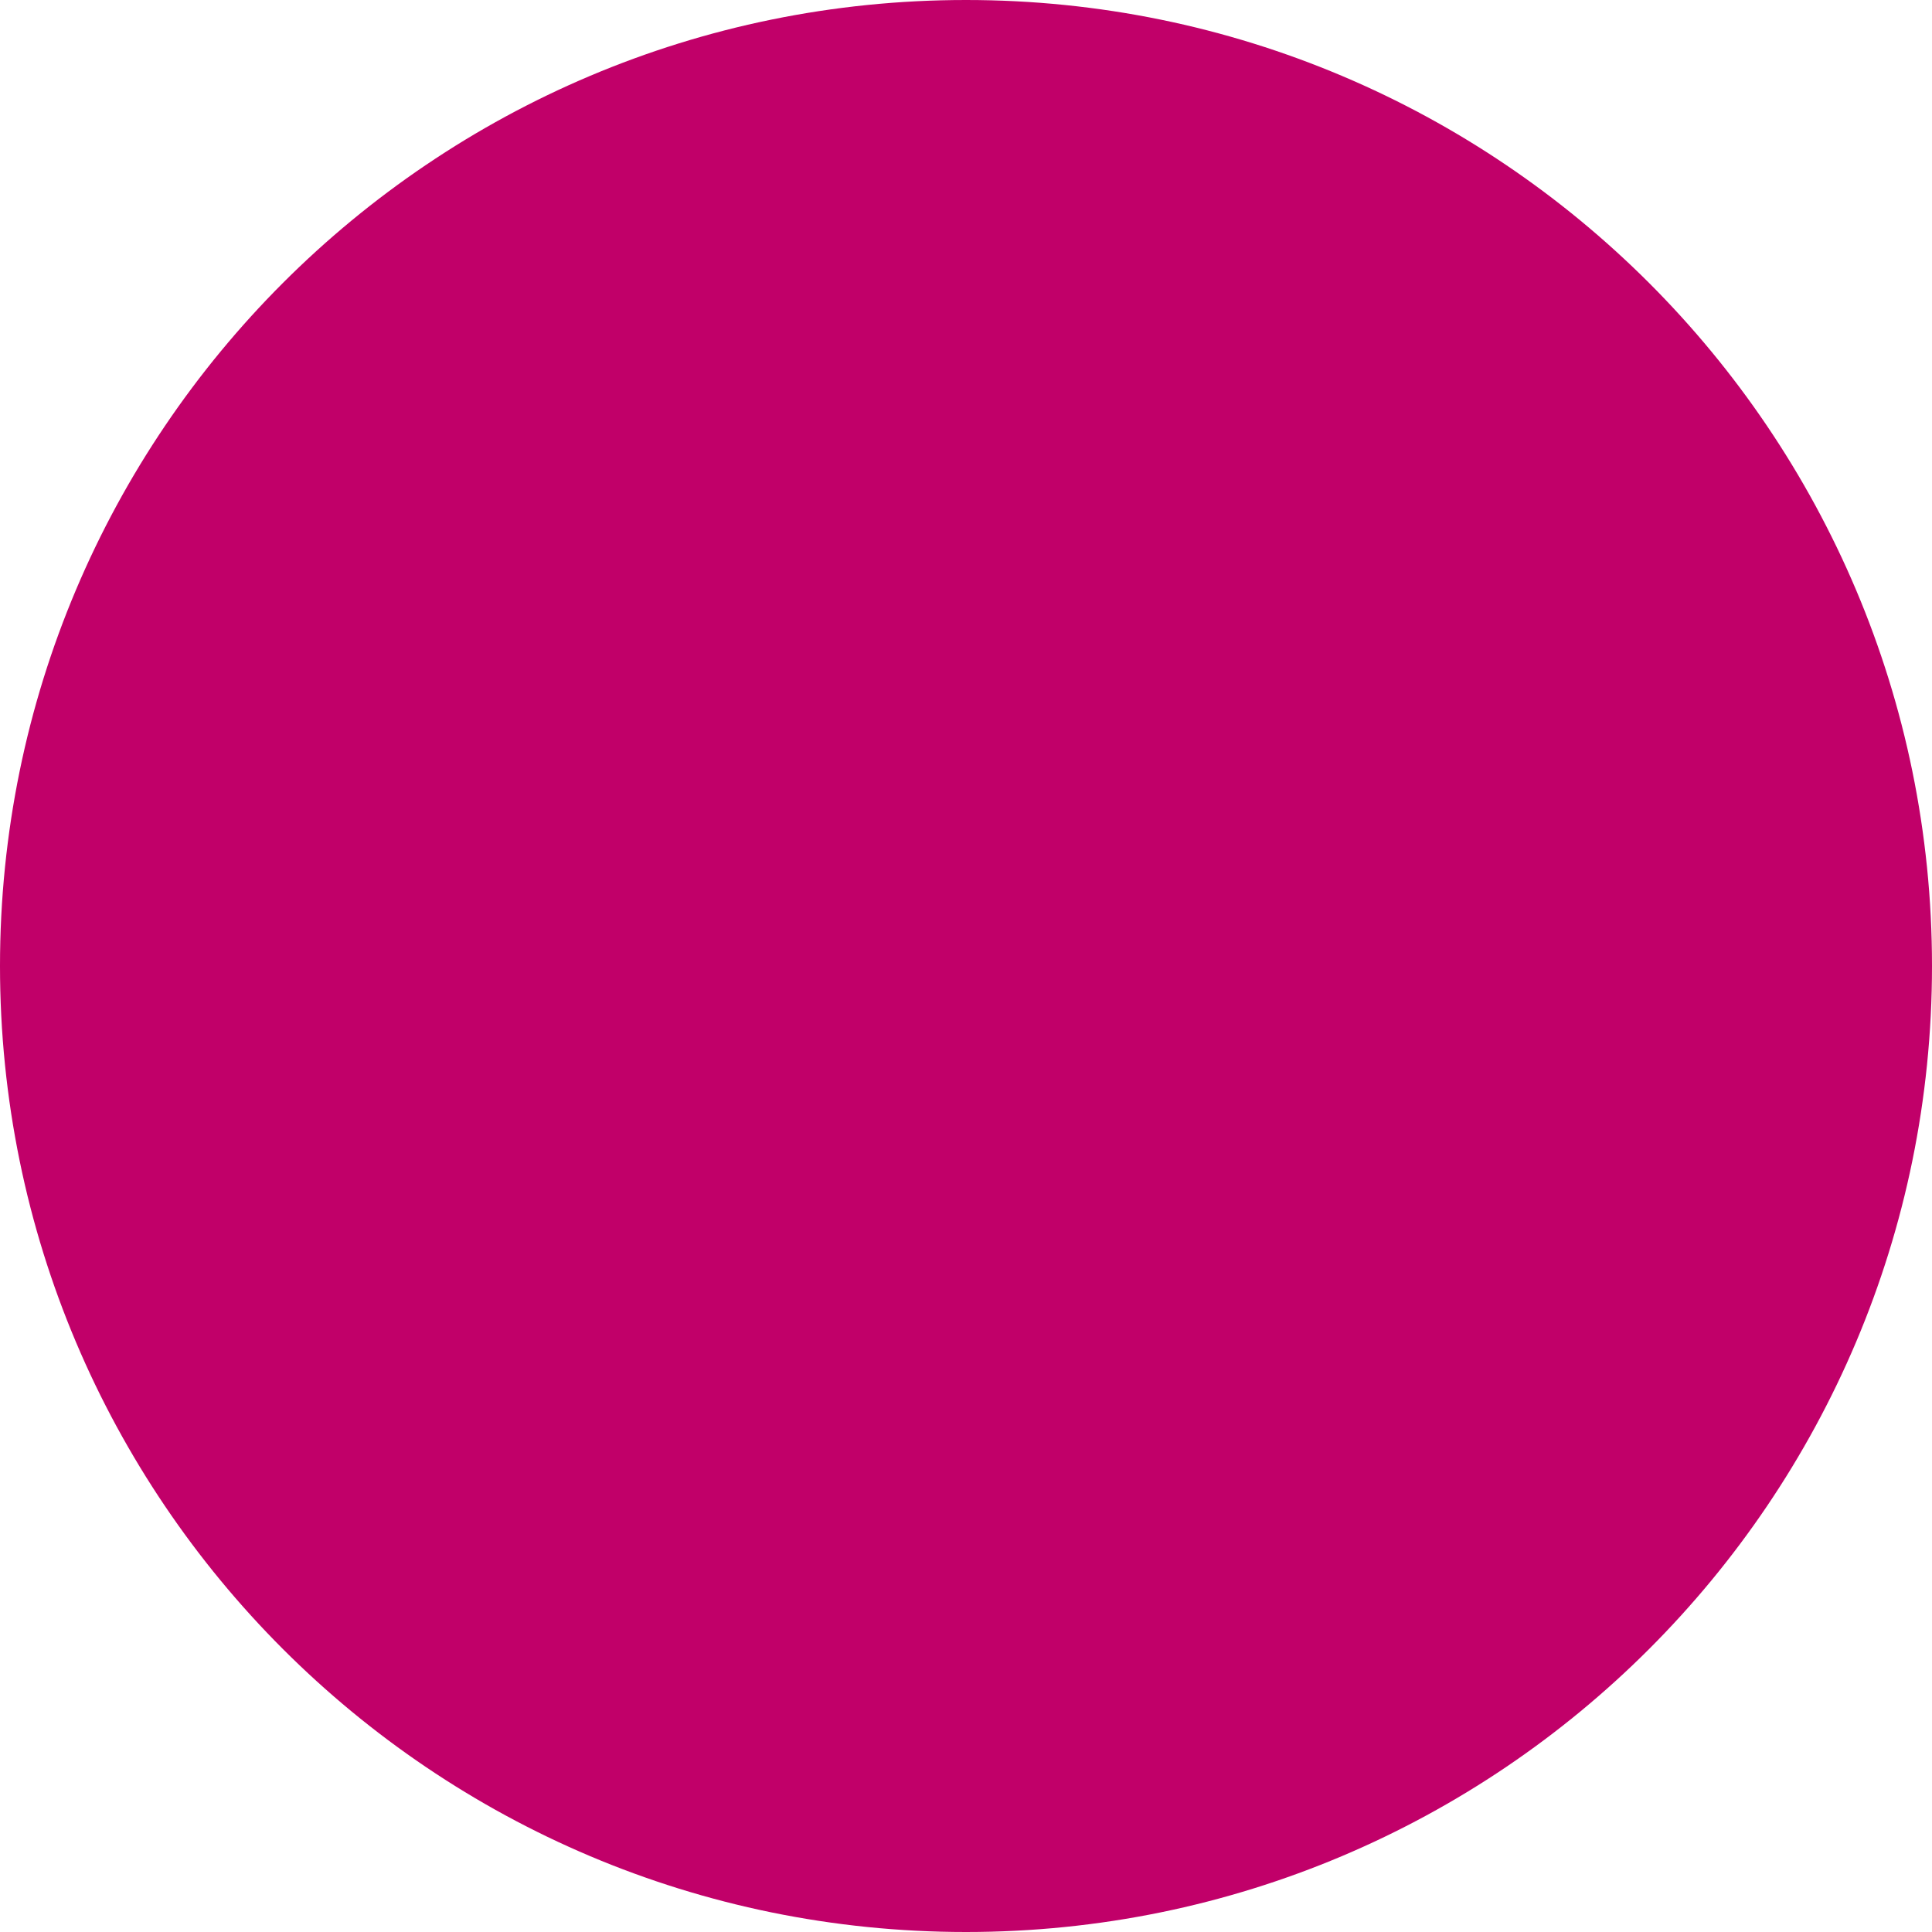
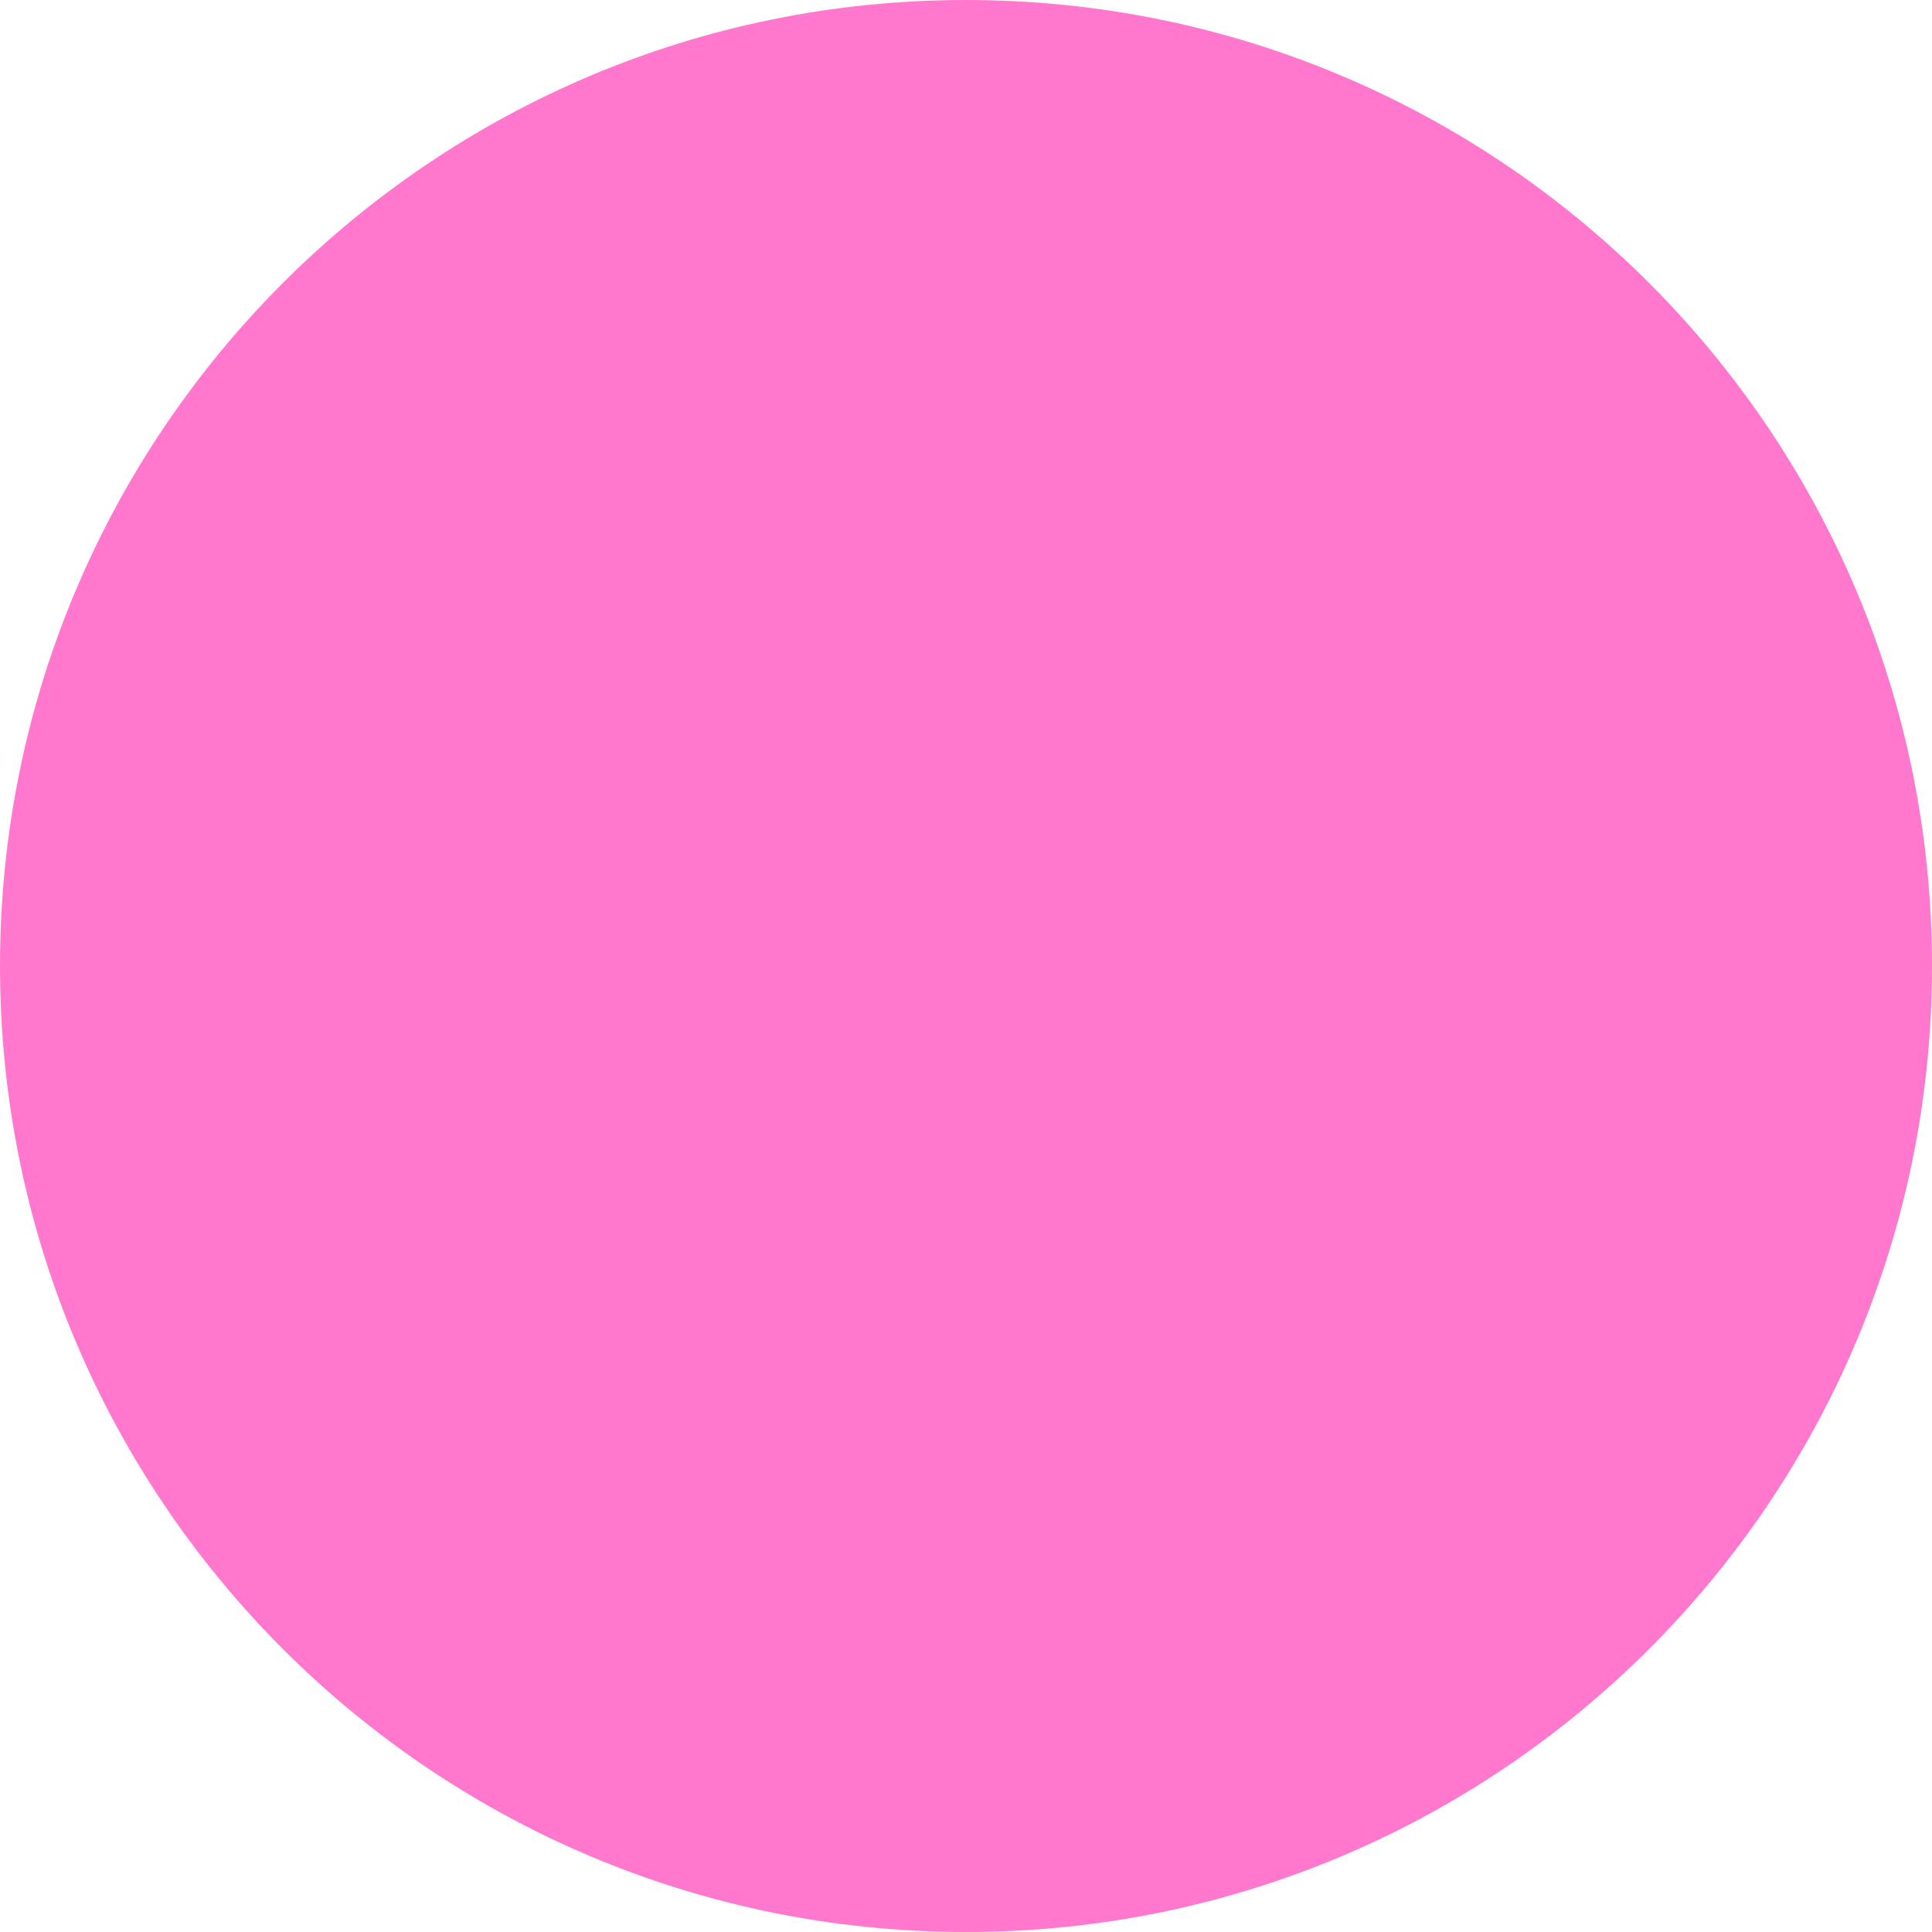
<svg xmlns="http://www.w3.org/2000/svg" preserveAspectRatio="xMidYMid" width="5" height="5" viewBox="0 0 5 5">
  <defs>
    <style>
      .cls-1 {
-         fill: #c10069;
+         fill: #ff78ce;
      }
    </style>
  </defs>
  <circle cx="2.5" cy="2.5" r="2.5" class="cls-1" />
</svg>
